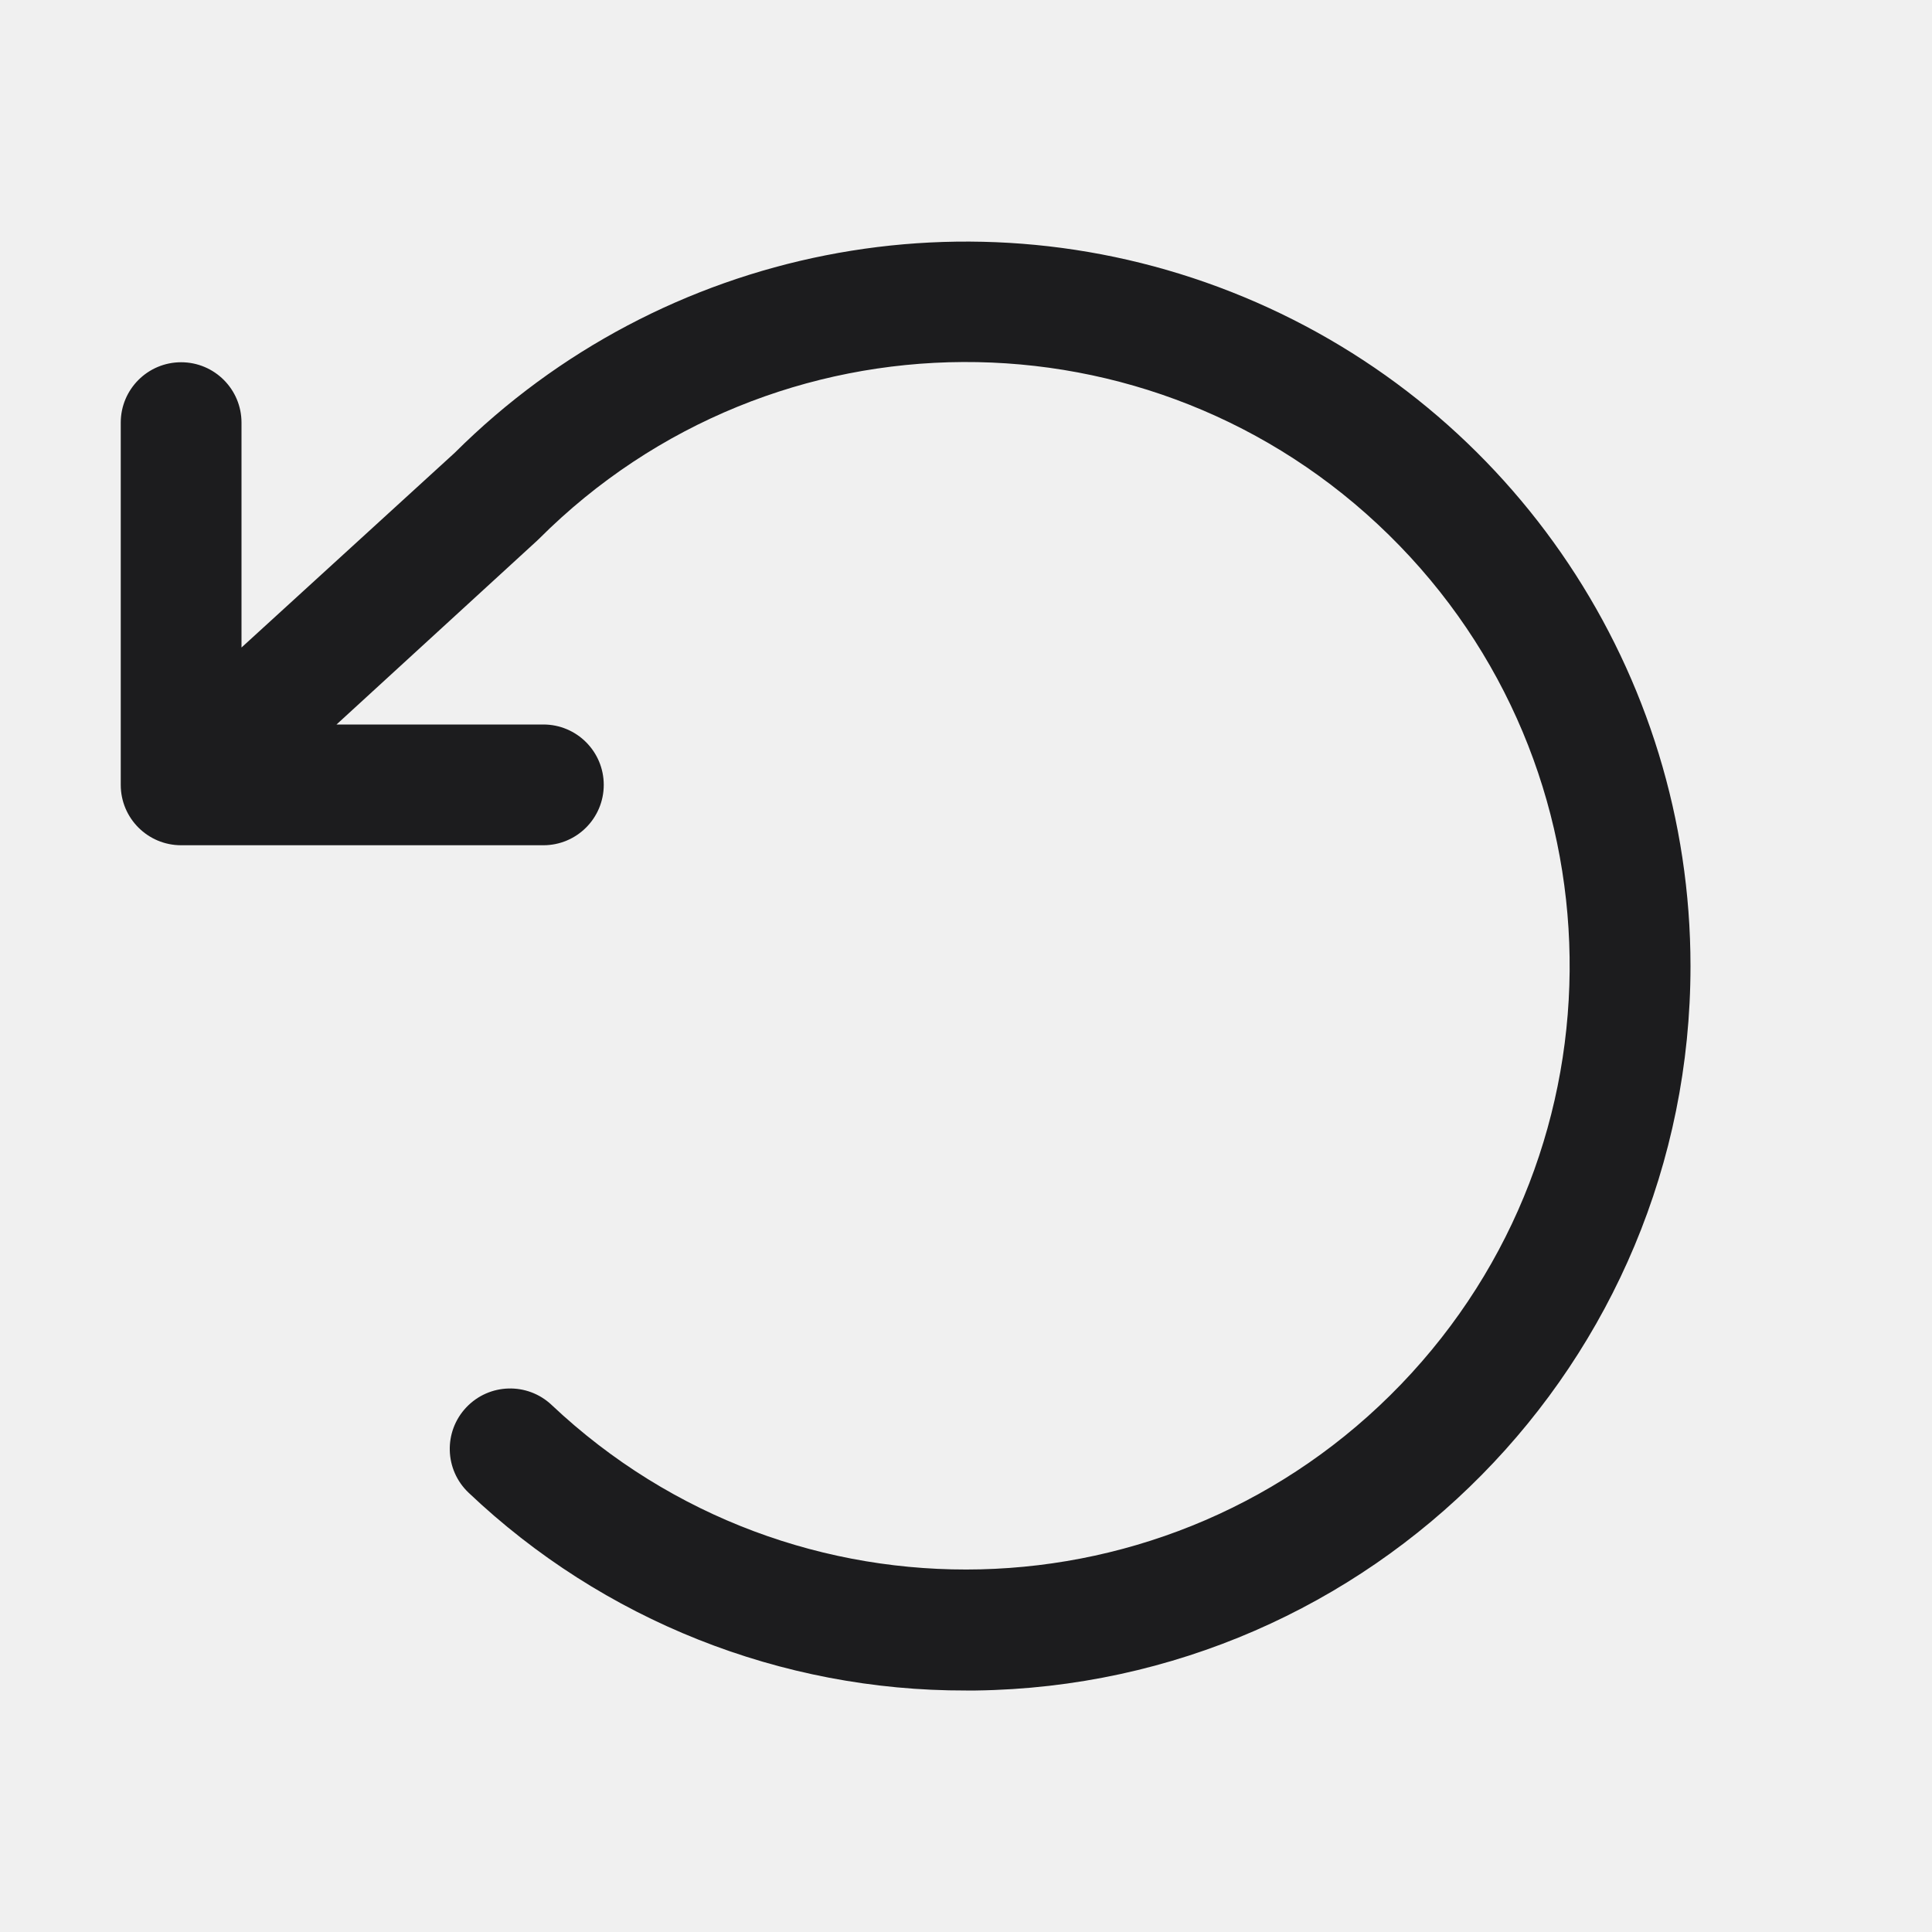
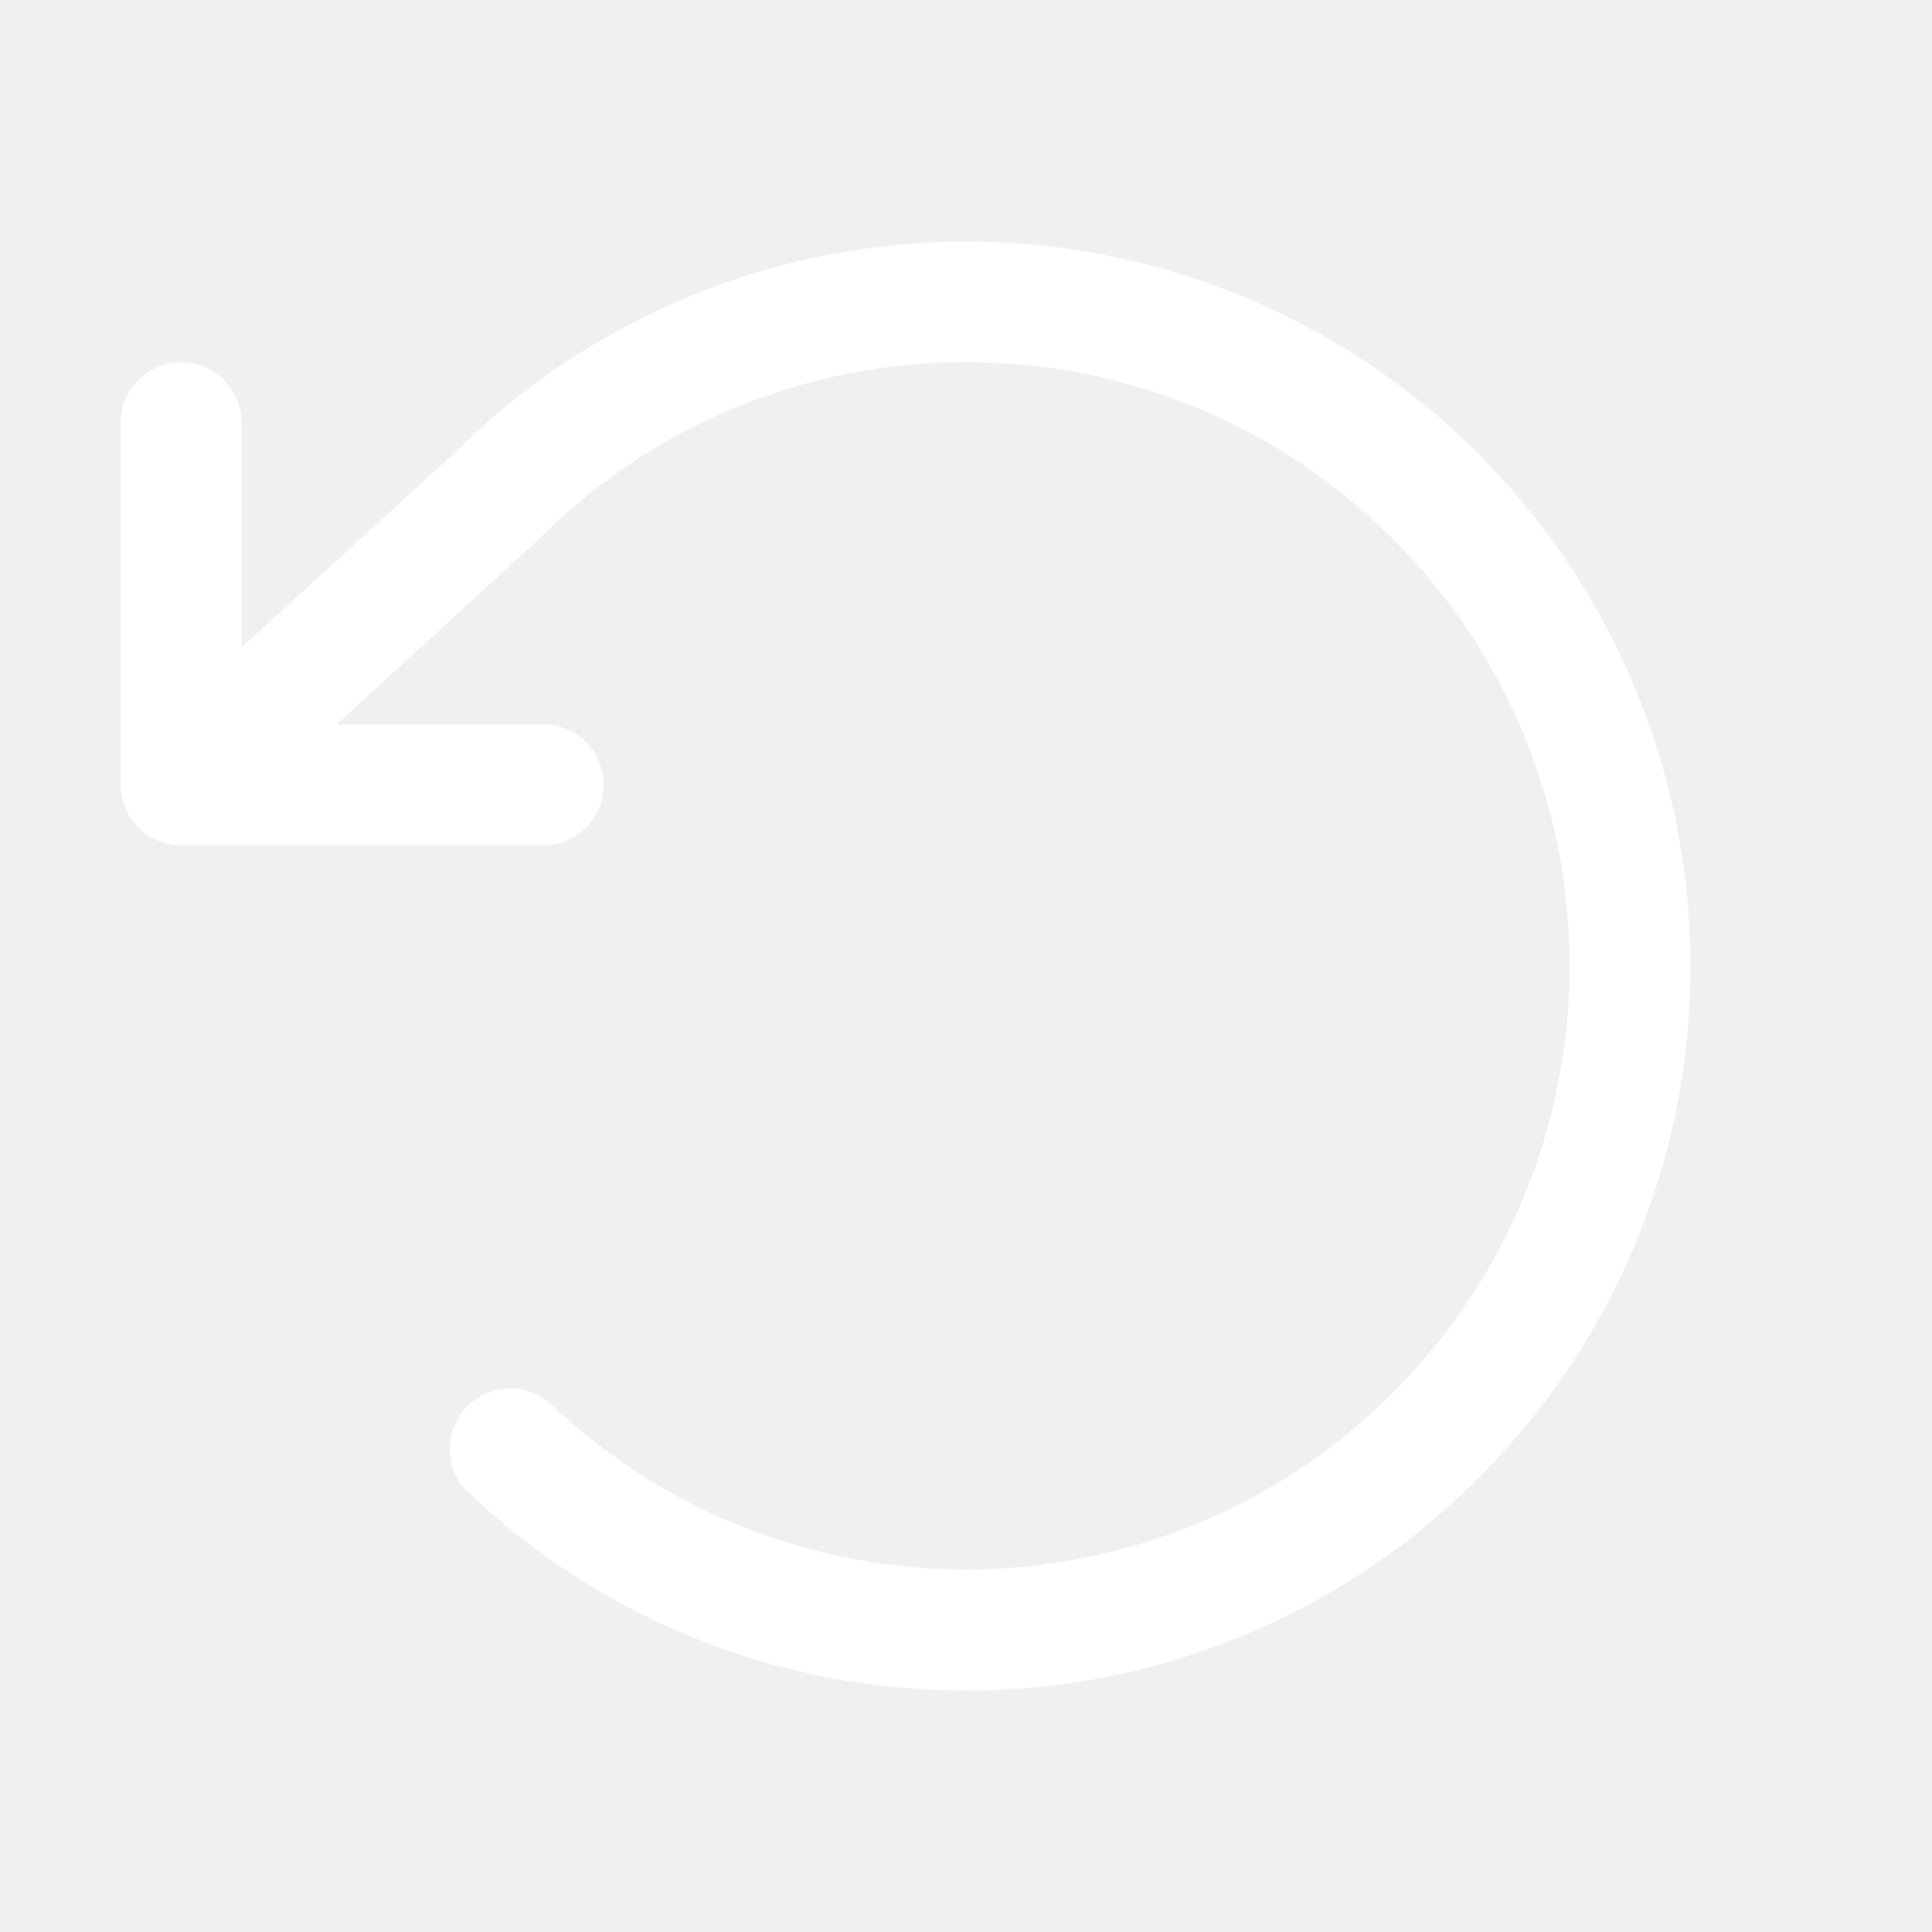
- <svg xmlns="http://www.w3.org/2000/svg" width="28" height="28" fill="#1c1c1e" viewBox="0 0 256 256">
+ <svg xmlns="http://www.w3.org/2000/svg" width="256" height="256" fill="#ffffff" viewBox="0 0 256 256">
  <path d="M224,128a96,96,0,0,1-94.71,96H128A95.38,95.38,0,0,1,62.1,197.8a8,8,0,0,1,11-11.63A80,80,0,1,0,71.43,71.39a3.07,3.07,0,0,1-.26.25L44.59,96H72a8,8,0,0,1,0,16H24a8,8,0,0,1-8-8V56a8,8,0,0,1,16,0V85.8L60.25,60A96,96,0,0,1,224,128Z" />
</svg>
